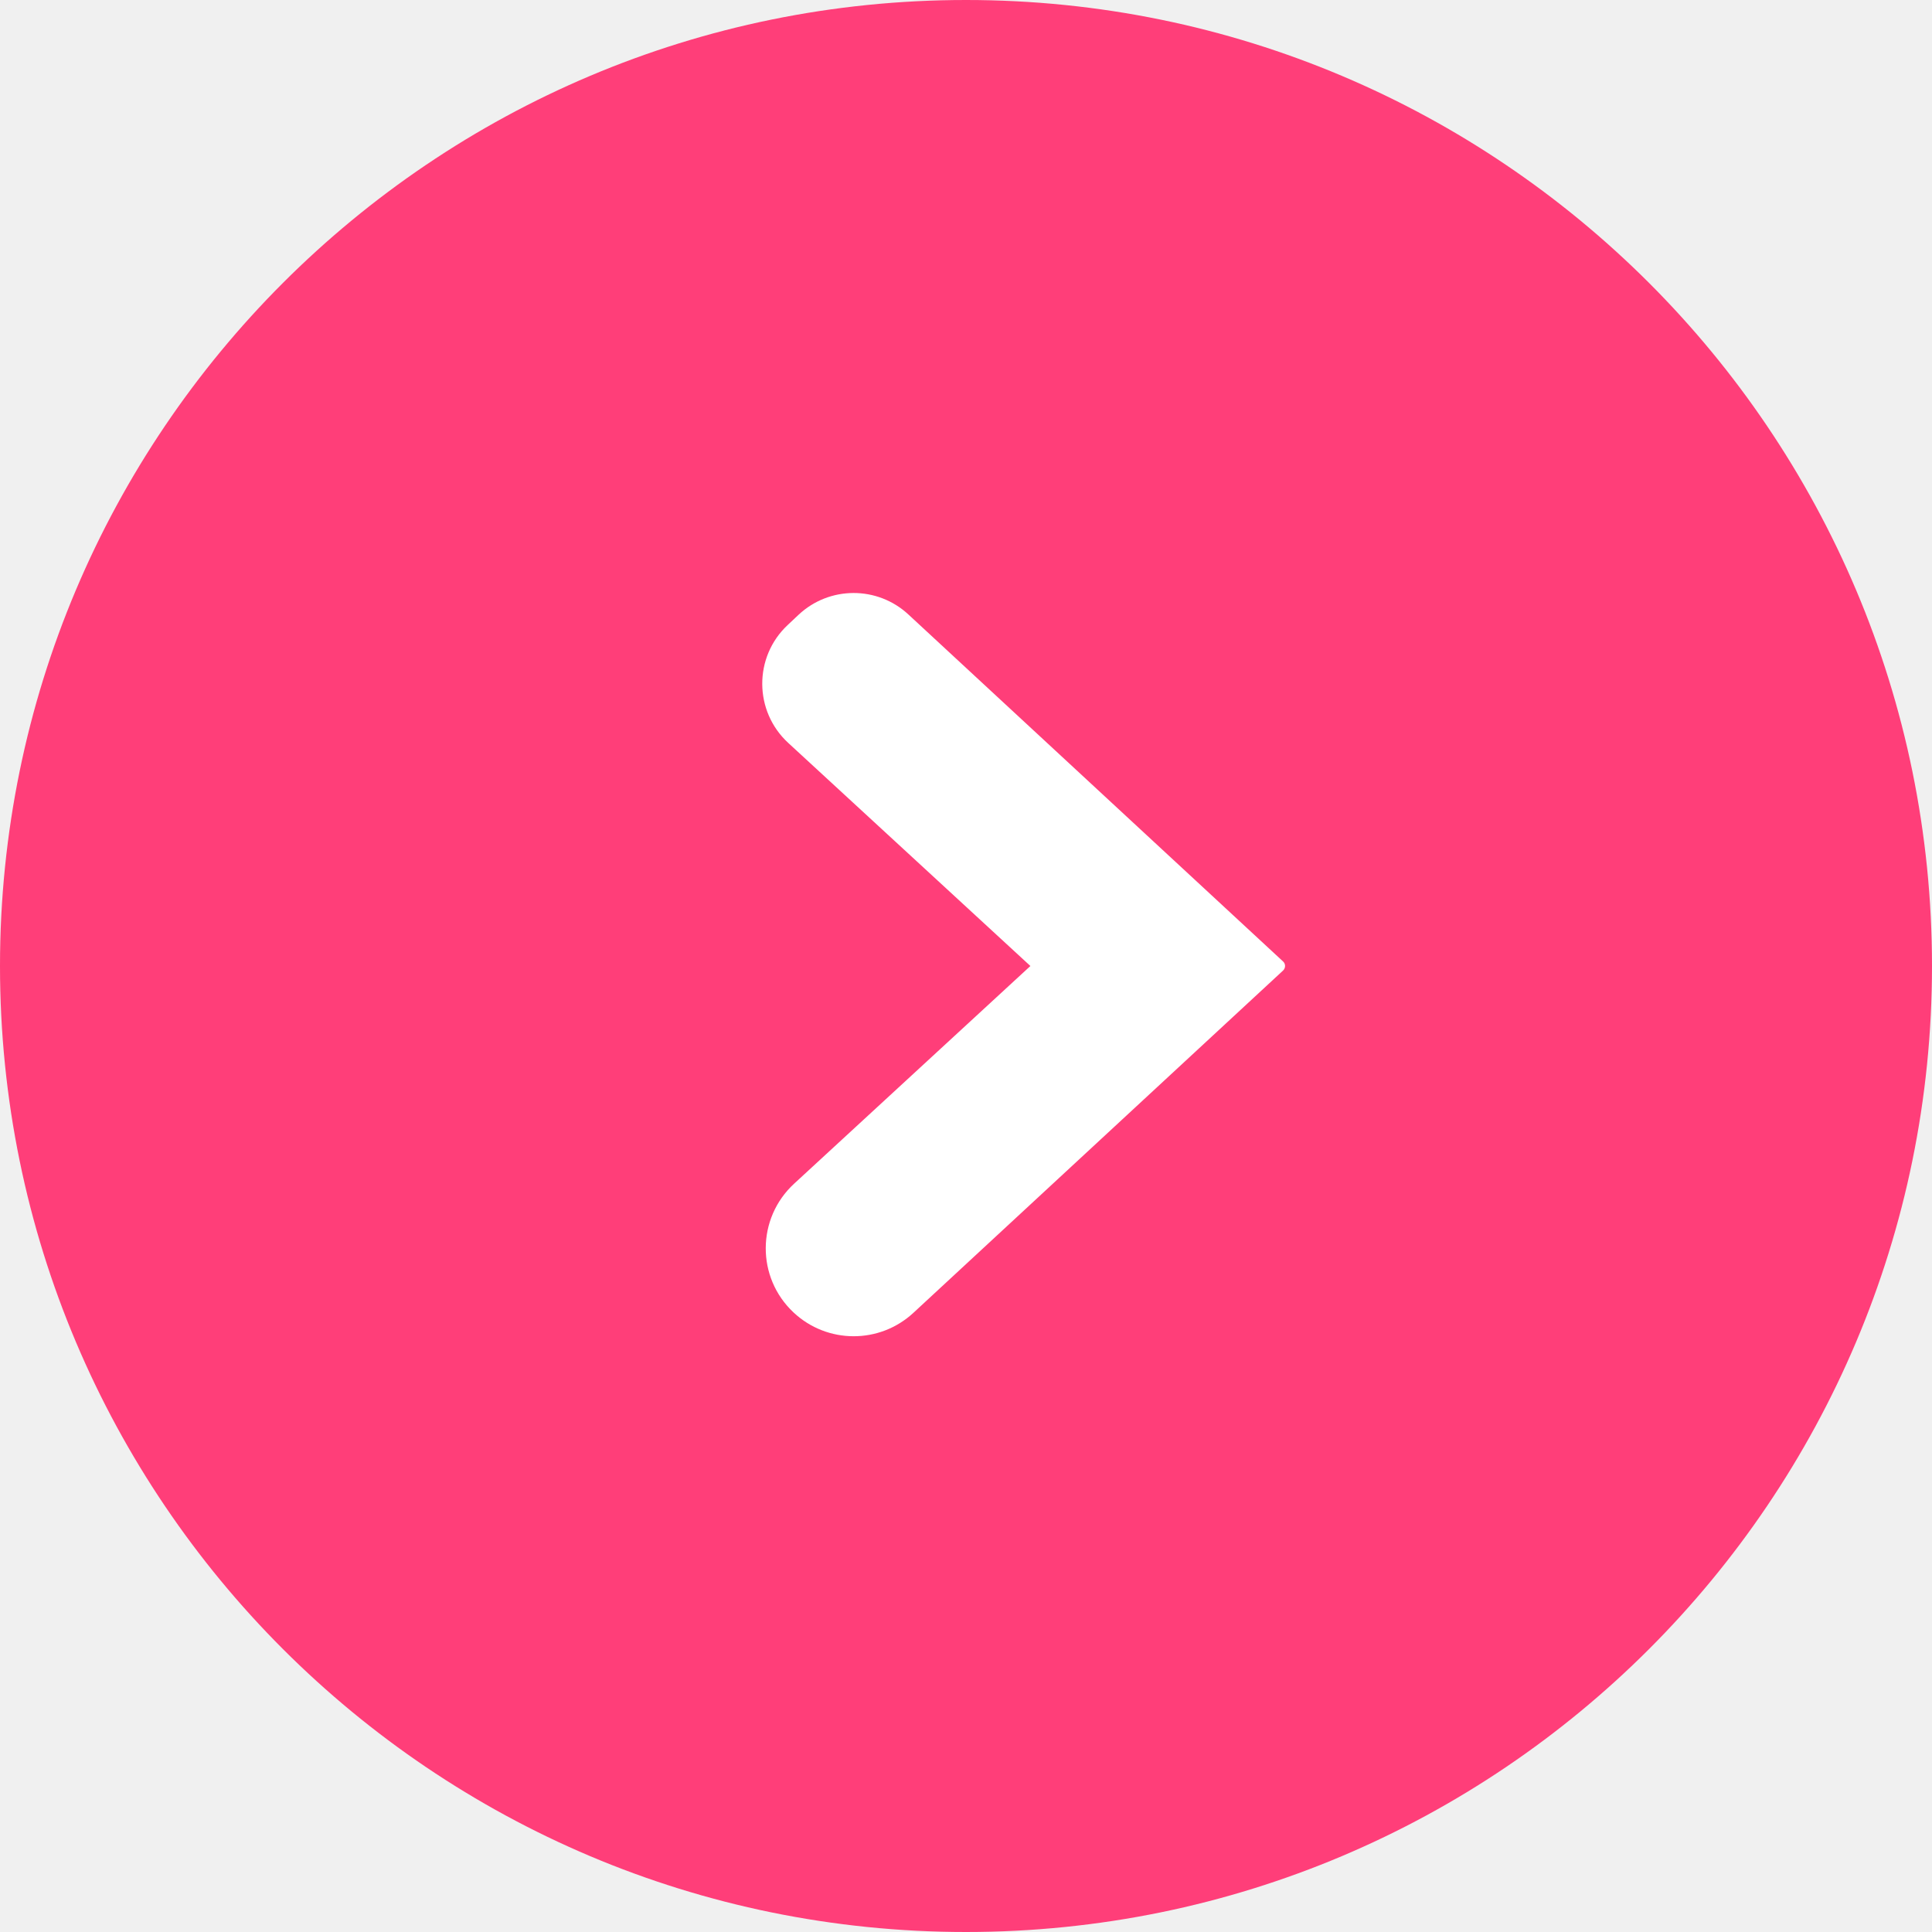
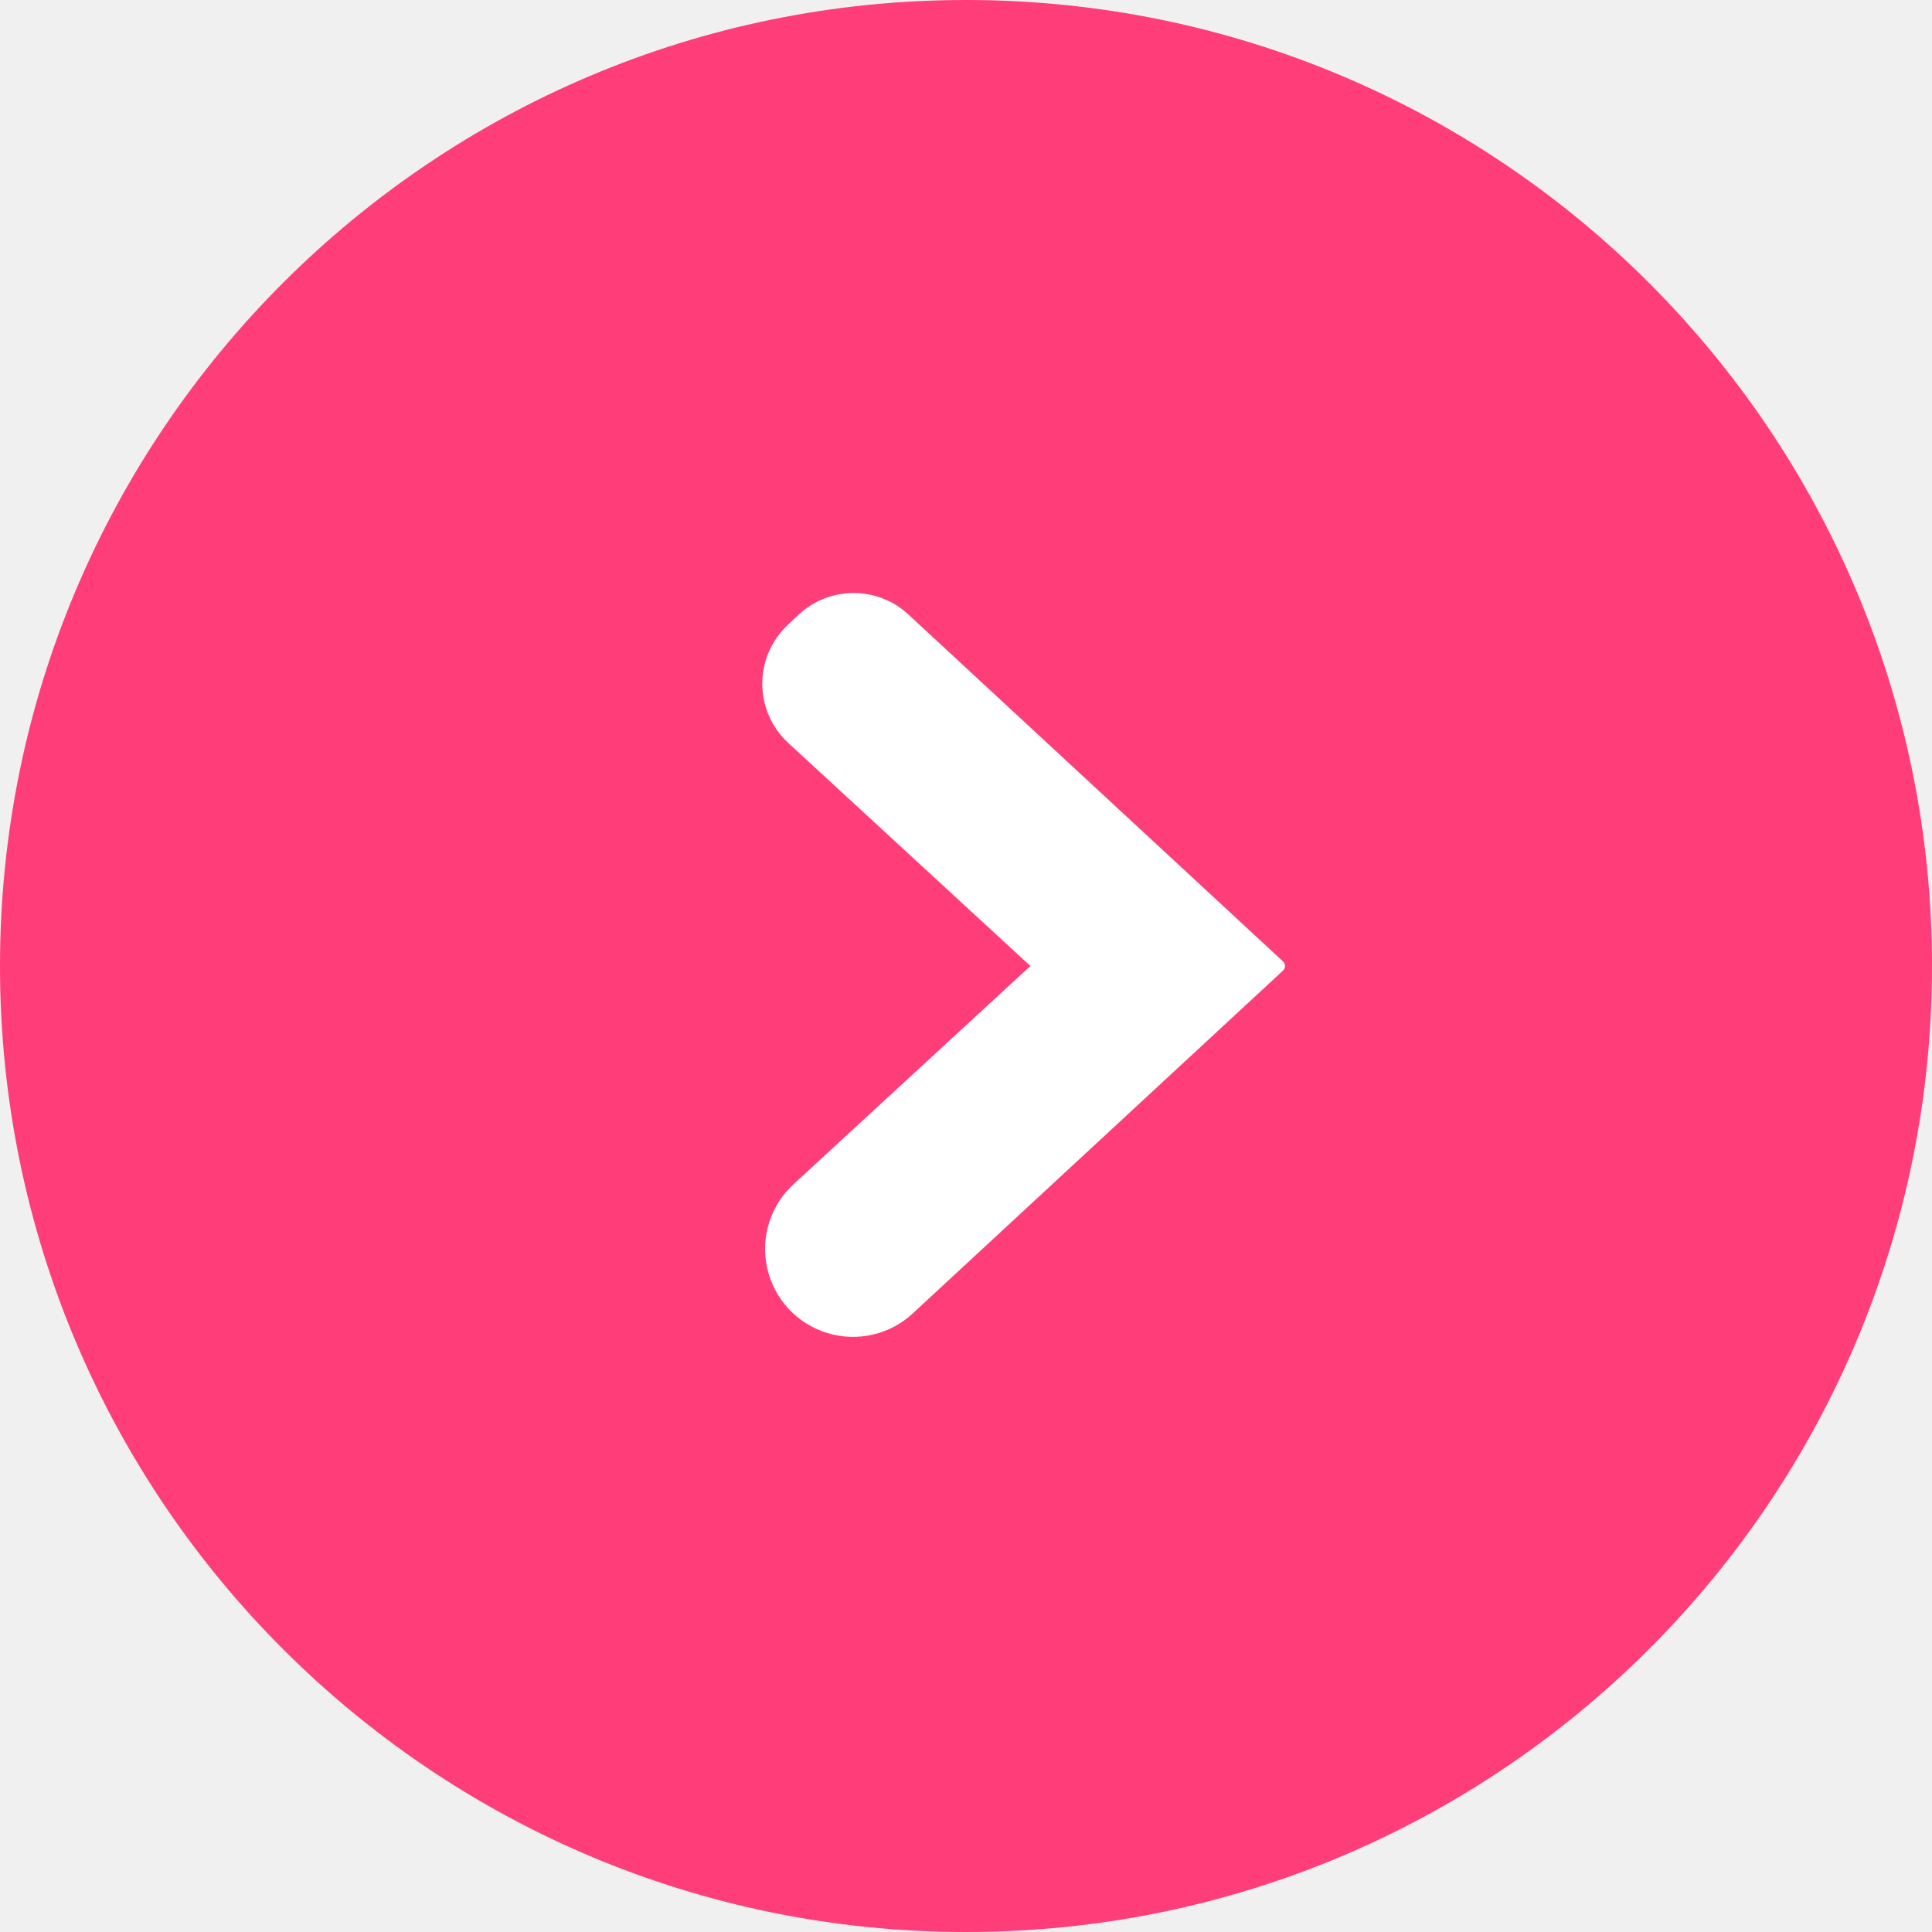
- <svg xmlns="http://www.w3.org/2000/svg" width="24" height="24" viewBox="0 0 24 24" fill="none">
+ <svg xmlns="http://www.w3.org/2000/svg" width="24" height="24" fill="none">
  <rect width="24" height="24" rx="12" fill="#FF3E79" />
-   <path fill-rule="evenodd" clip-rule="evenodd" d="M12.8 12L9.792 9.229C9.364 8.835 9.361 8.161 9.785 7.764L9.92 7.637C10.303 7.278 10.899 7.276 11.284 7.633L15.938 11.943C15.972 11.973 15.972 12.026 15.938 12.057L11.347 16.308C10.926 16.698 10.276 16.696 9.858 16.304C9.394 15.87 9.398 15.134 9.865 14.704L12.8 12Z" fill="white" />
+   <path fill-rule="evenodd" clip-rule="evenodd" d="M12.8 12L9.792 9.229a1 1 0 01-.007-1.465l.135-.127a1 1 0 011.364-.004l4.654 4.31a.078.078 0 010 .114l-4.591 4.251a1.092 1.092 0 11-1.482-1.604L12.8 12z" fill="#fff" />
</svg>
